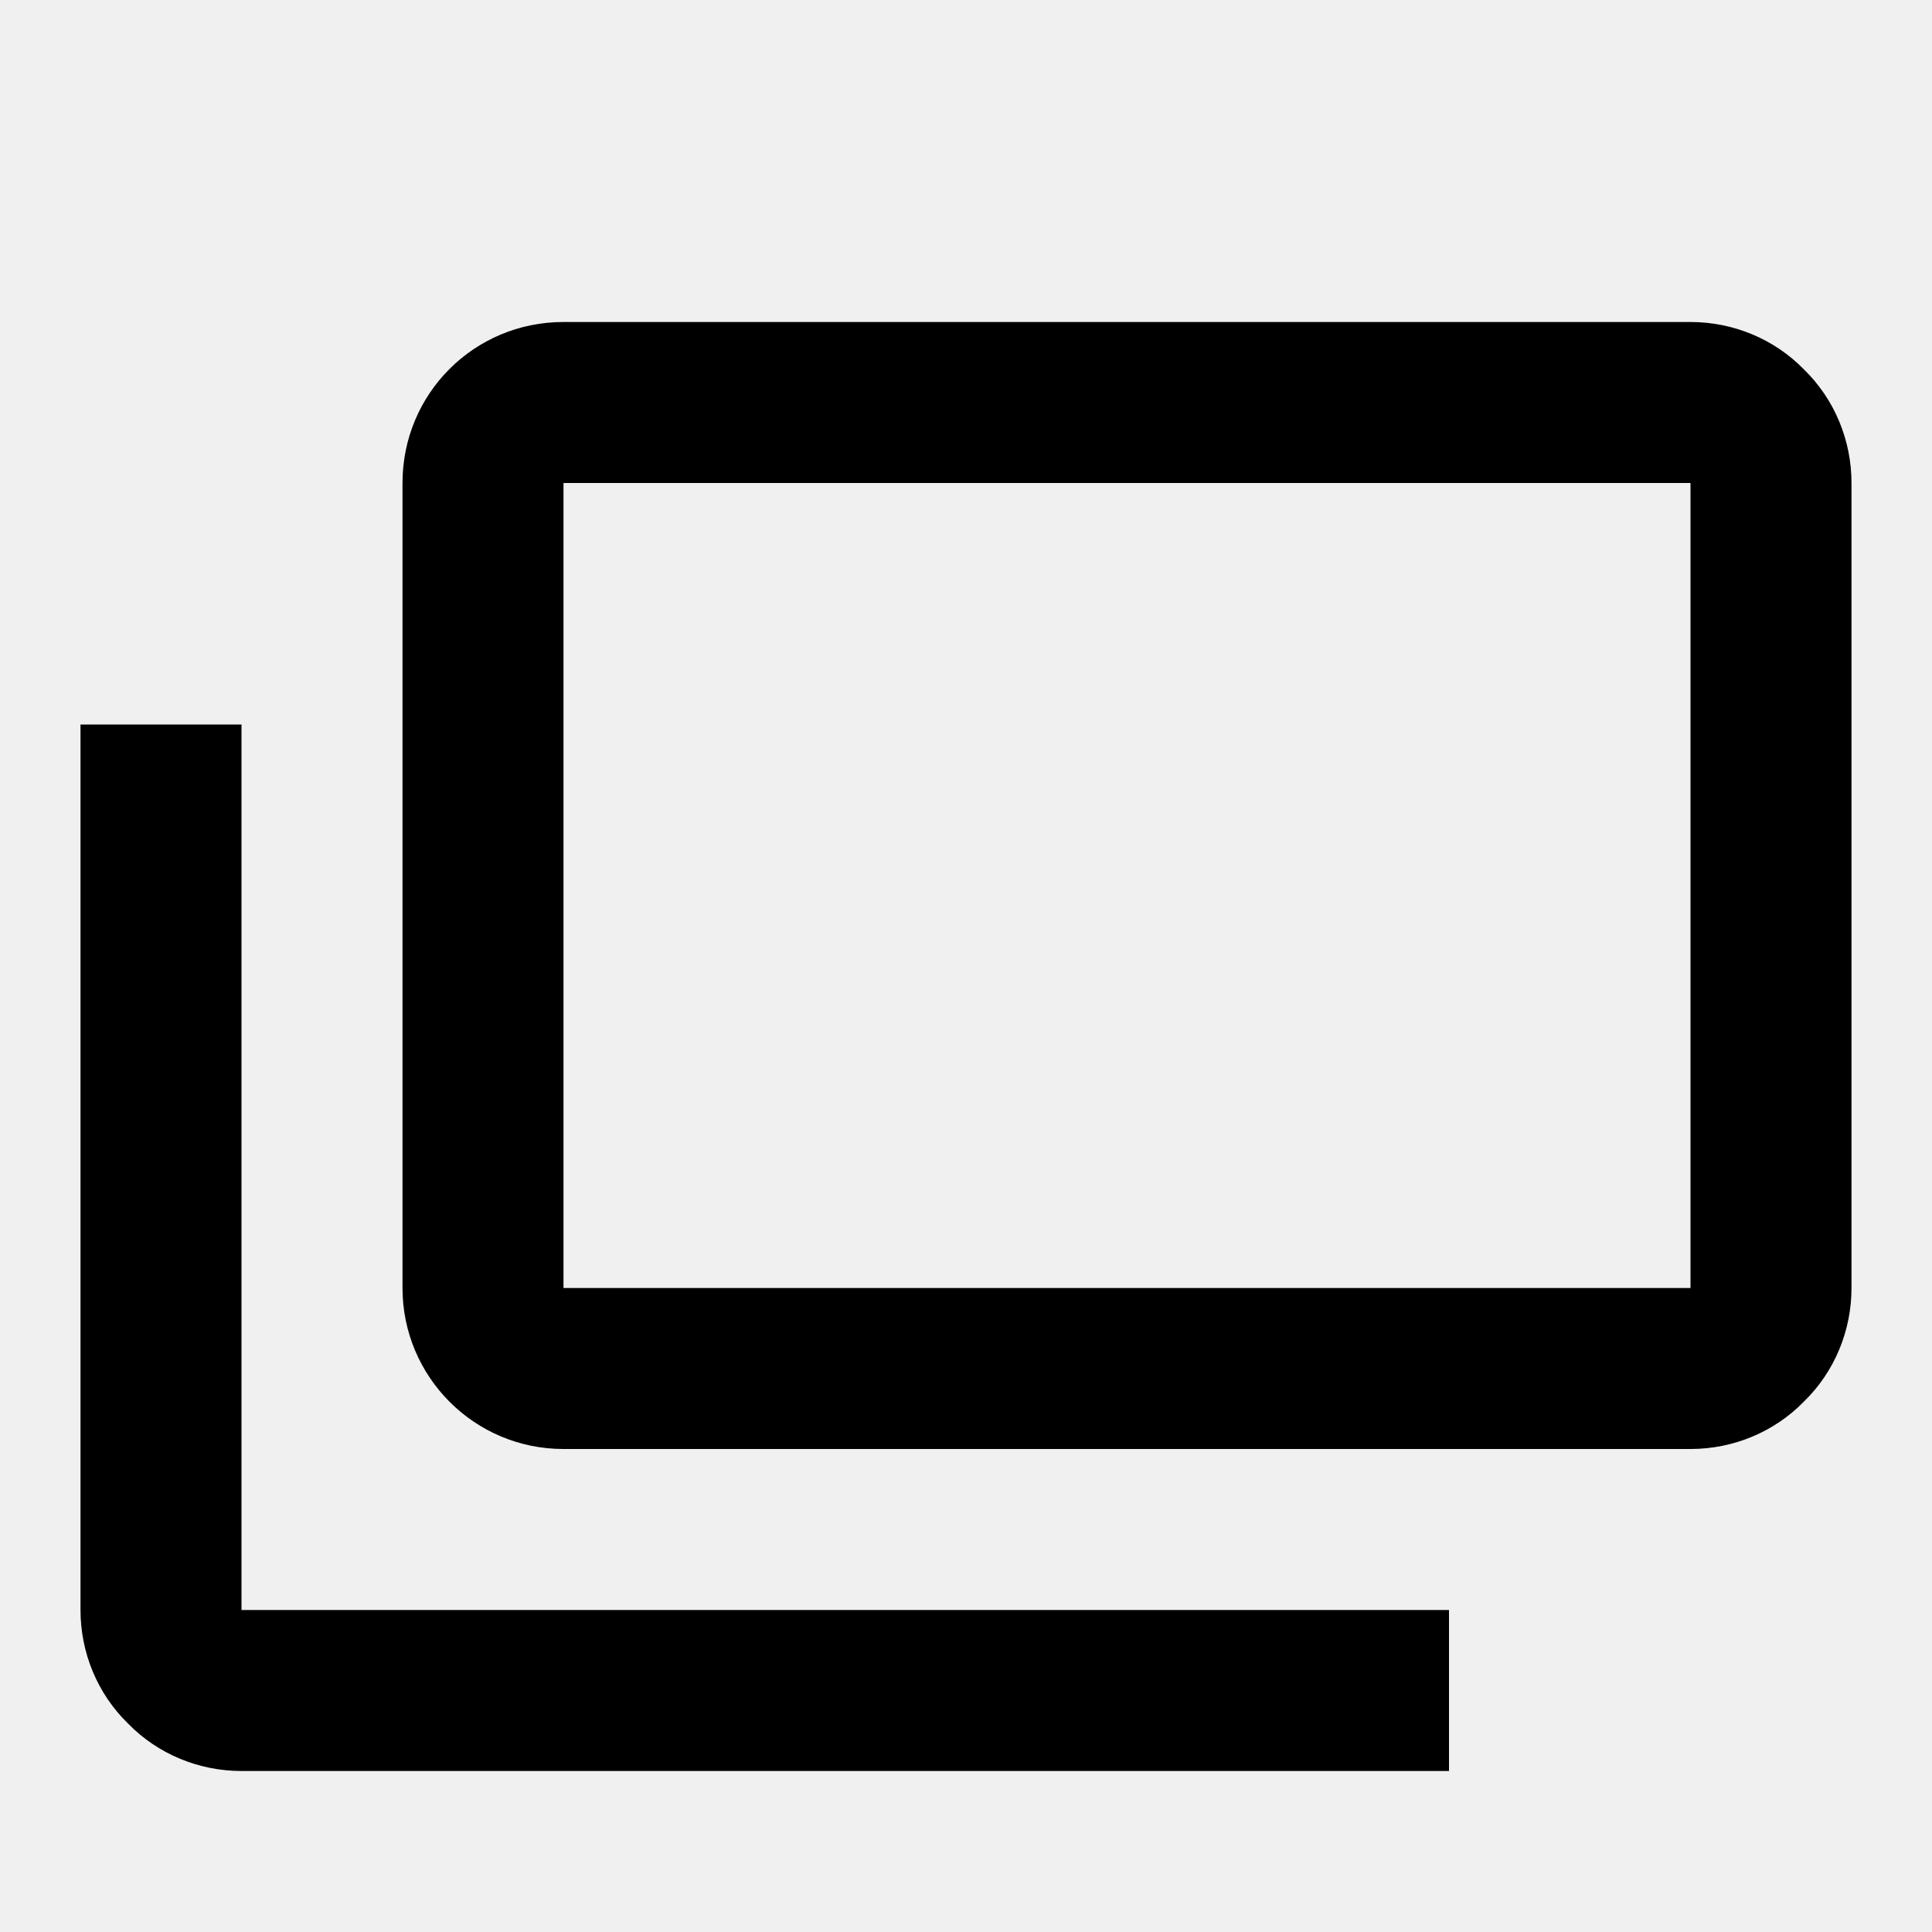
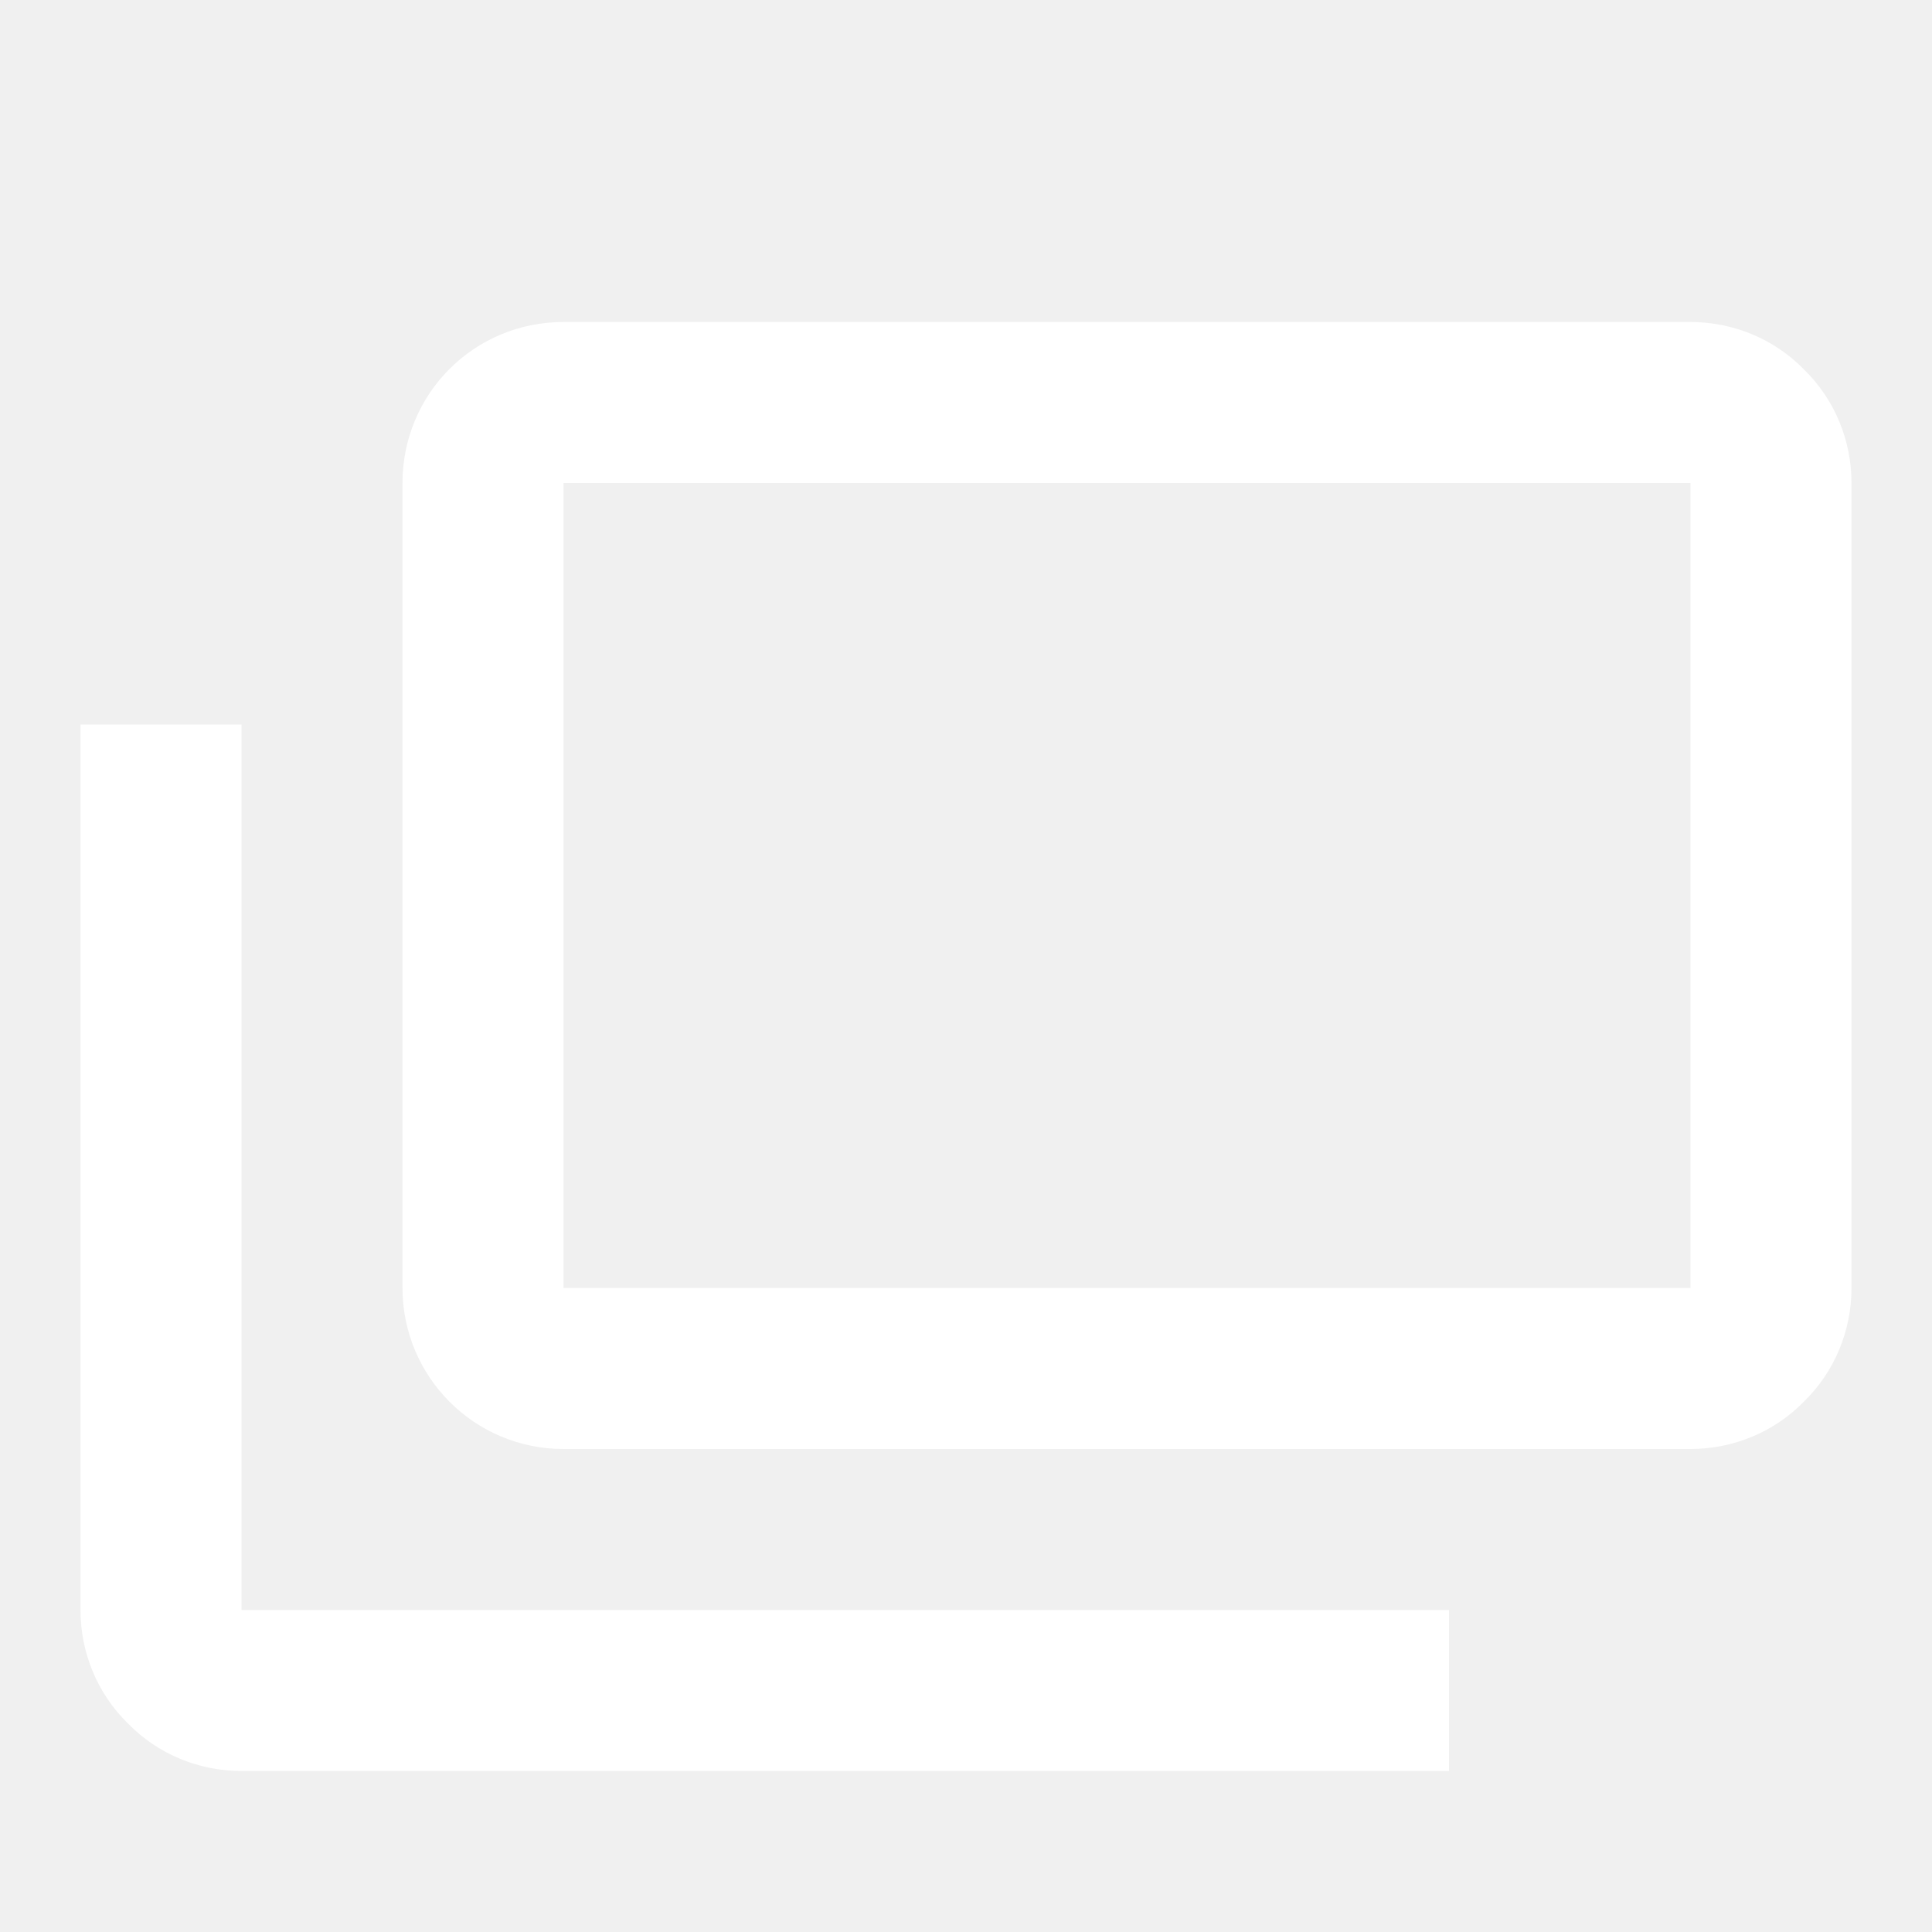
- <svg xmlns="http://www.w3.org/2000/svg" viewBox="0 0 24 24">
-   <path d="M21 16V6H7V16H21M21 4C21.53 4 22.04 4.21 22.41 4.59C22.79 4.96 23 5.47 23 6V16C23 16.53 22.79 17.04 22.41 17.41C22.04 17.79 21.53 18 21 18H7C5.89 18 5 17.1 5 16V6C5 4.89 5.89 4 7 4H21M3 20H18V22H3C2.47 22 1.96 21.79 1.59 21.41C1.21 21.04 1 20.53 1 20V9H3V20Z" />
+ <svg xmlns="http://www.w3.org/2000/svg" viewBox="0 0 24 24" version="1.1" id="svg4">
+   <defs id="defs8" />
+   <path d="M21 16V6H7V16H21M21 4C21.53 4 22.04 4.21 22.41 4.59C22.79 4.96 23 5.47 23 6V16C23 16.53 22.79 17.04 22.41 17.41C22.04 17.79 21.53 18 21 18H7C5.89 18 5 17.1 5 16V6C5 4.89 5.89 4 7 4H21M3 20H18V22H3C2.47 22 1.96 21.79 1.59 21.41C1.21 21.04 1 20.53 1 20V9H3V20Z" id="path2" style="fill:#ffffff" />
</svg>
